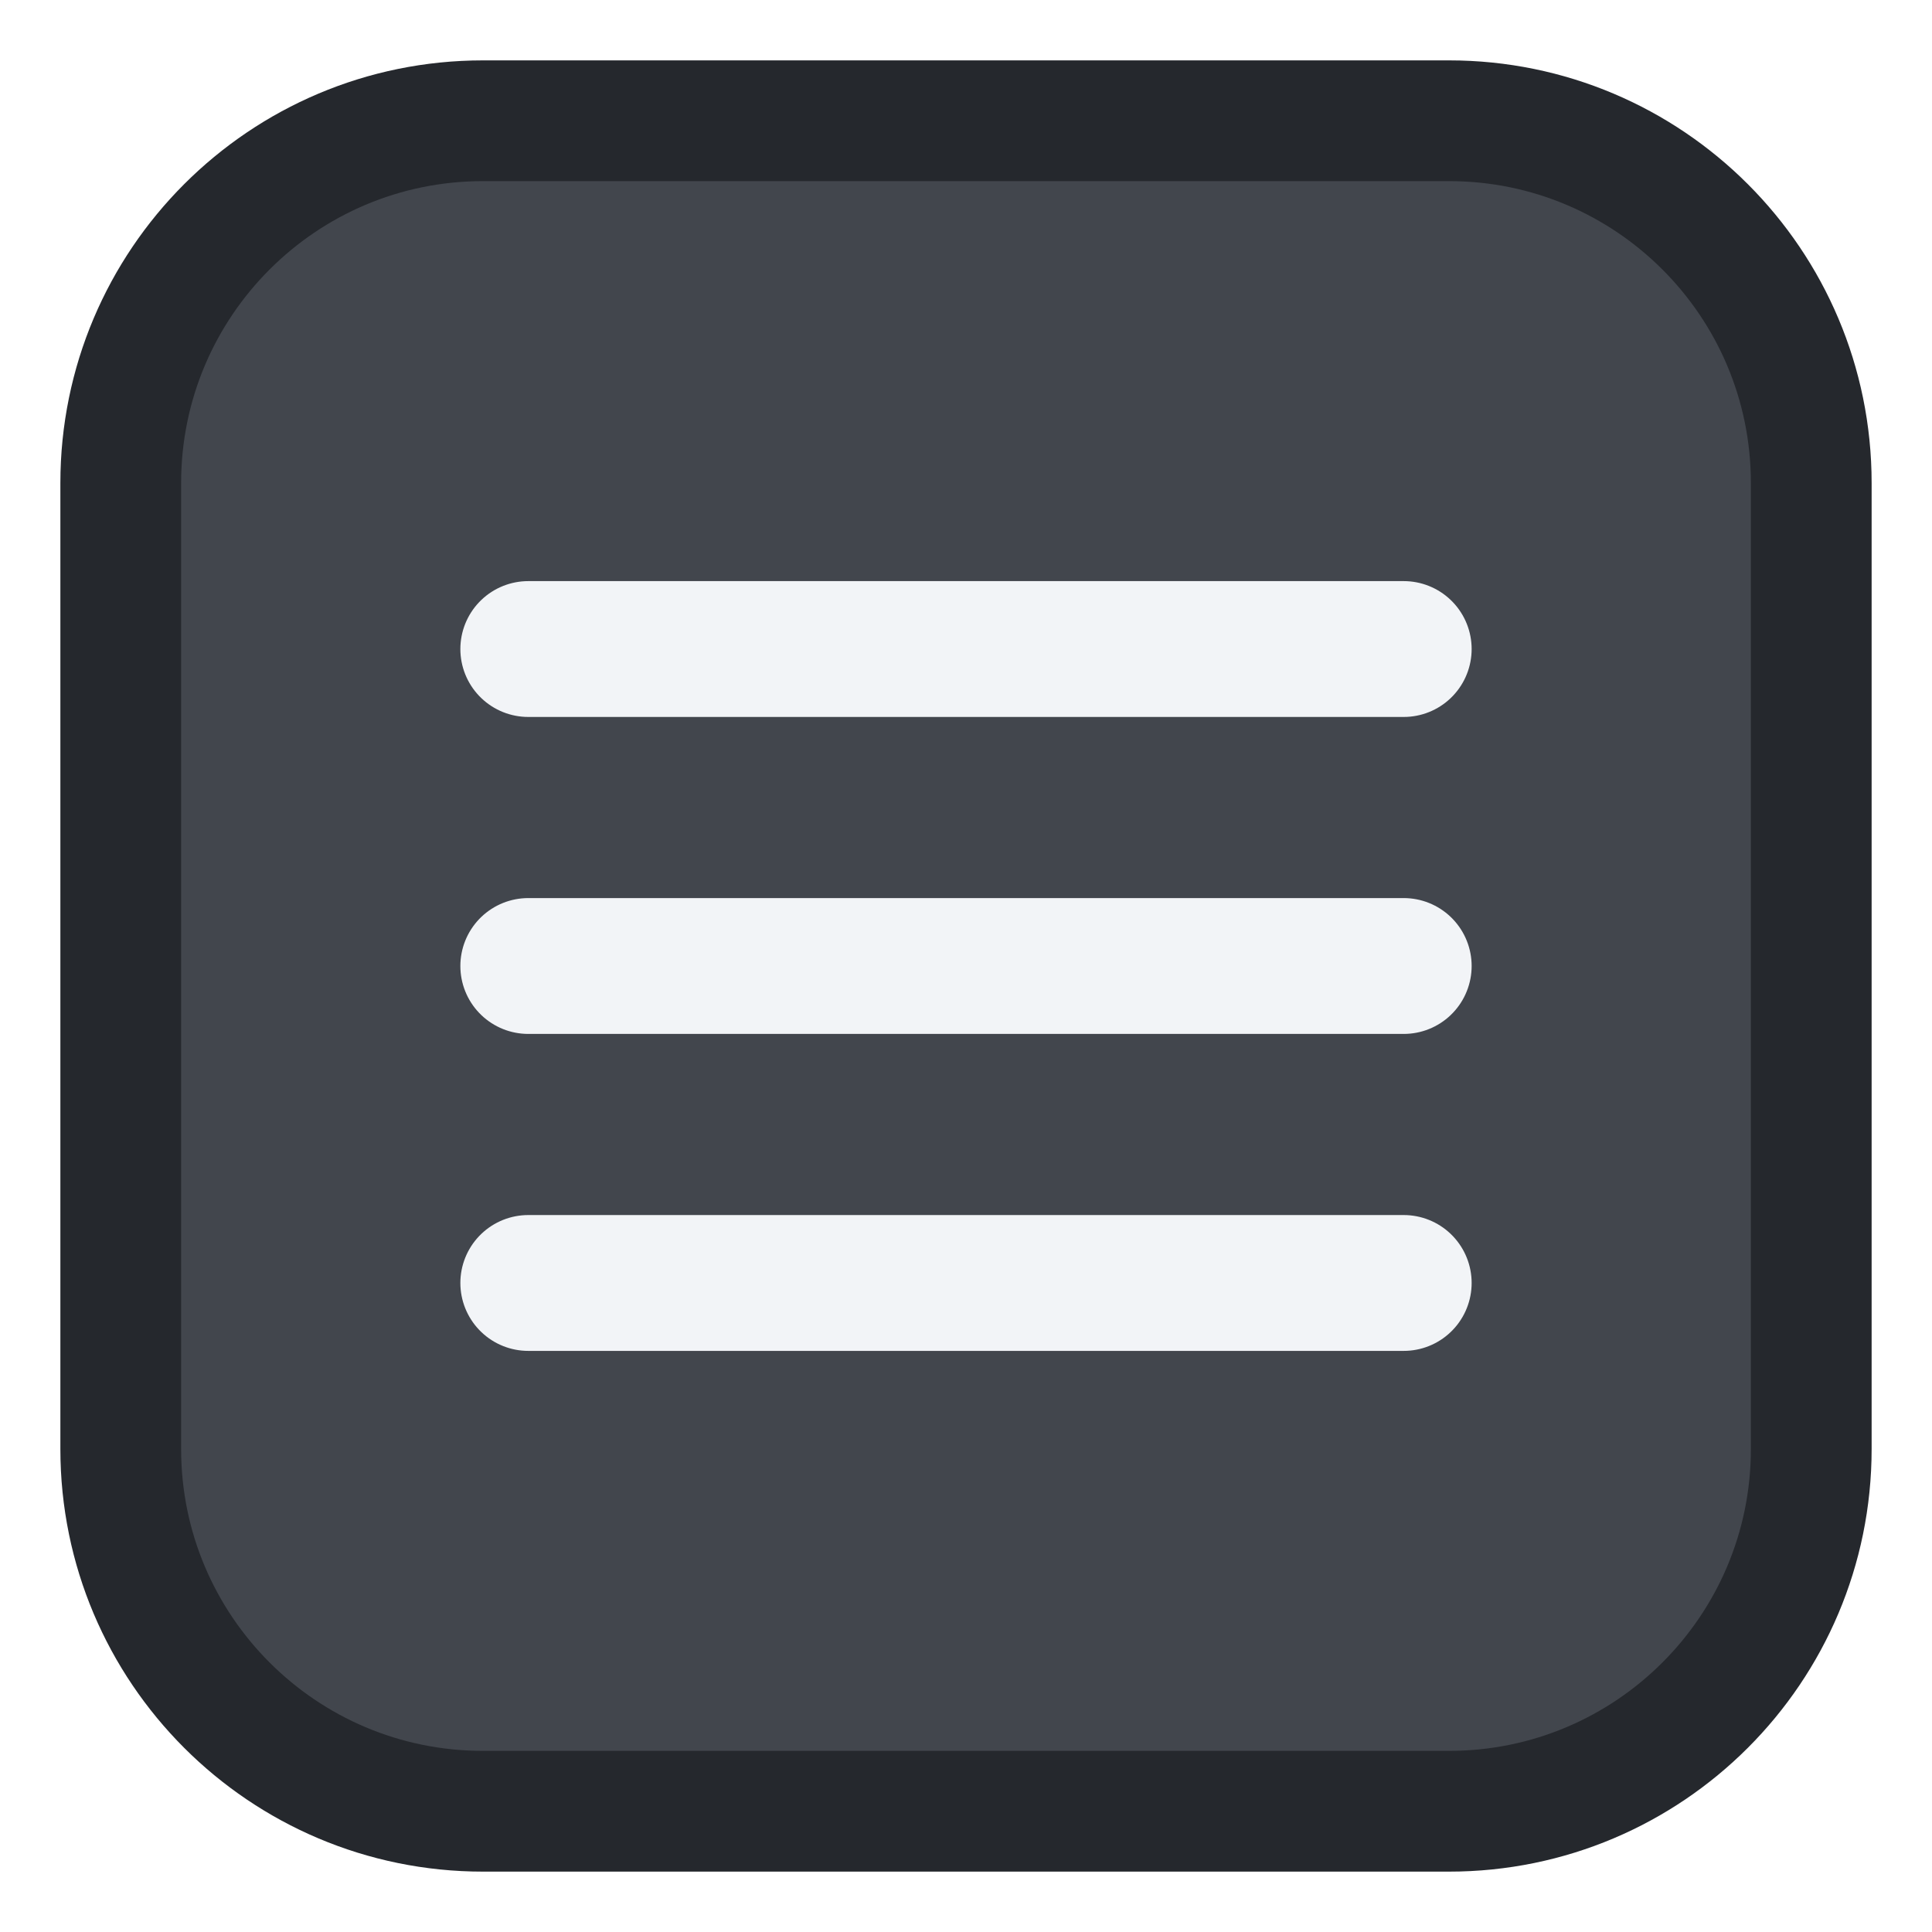
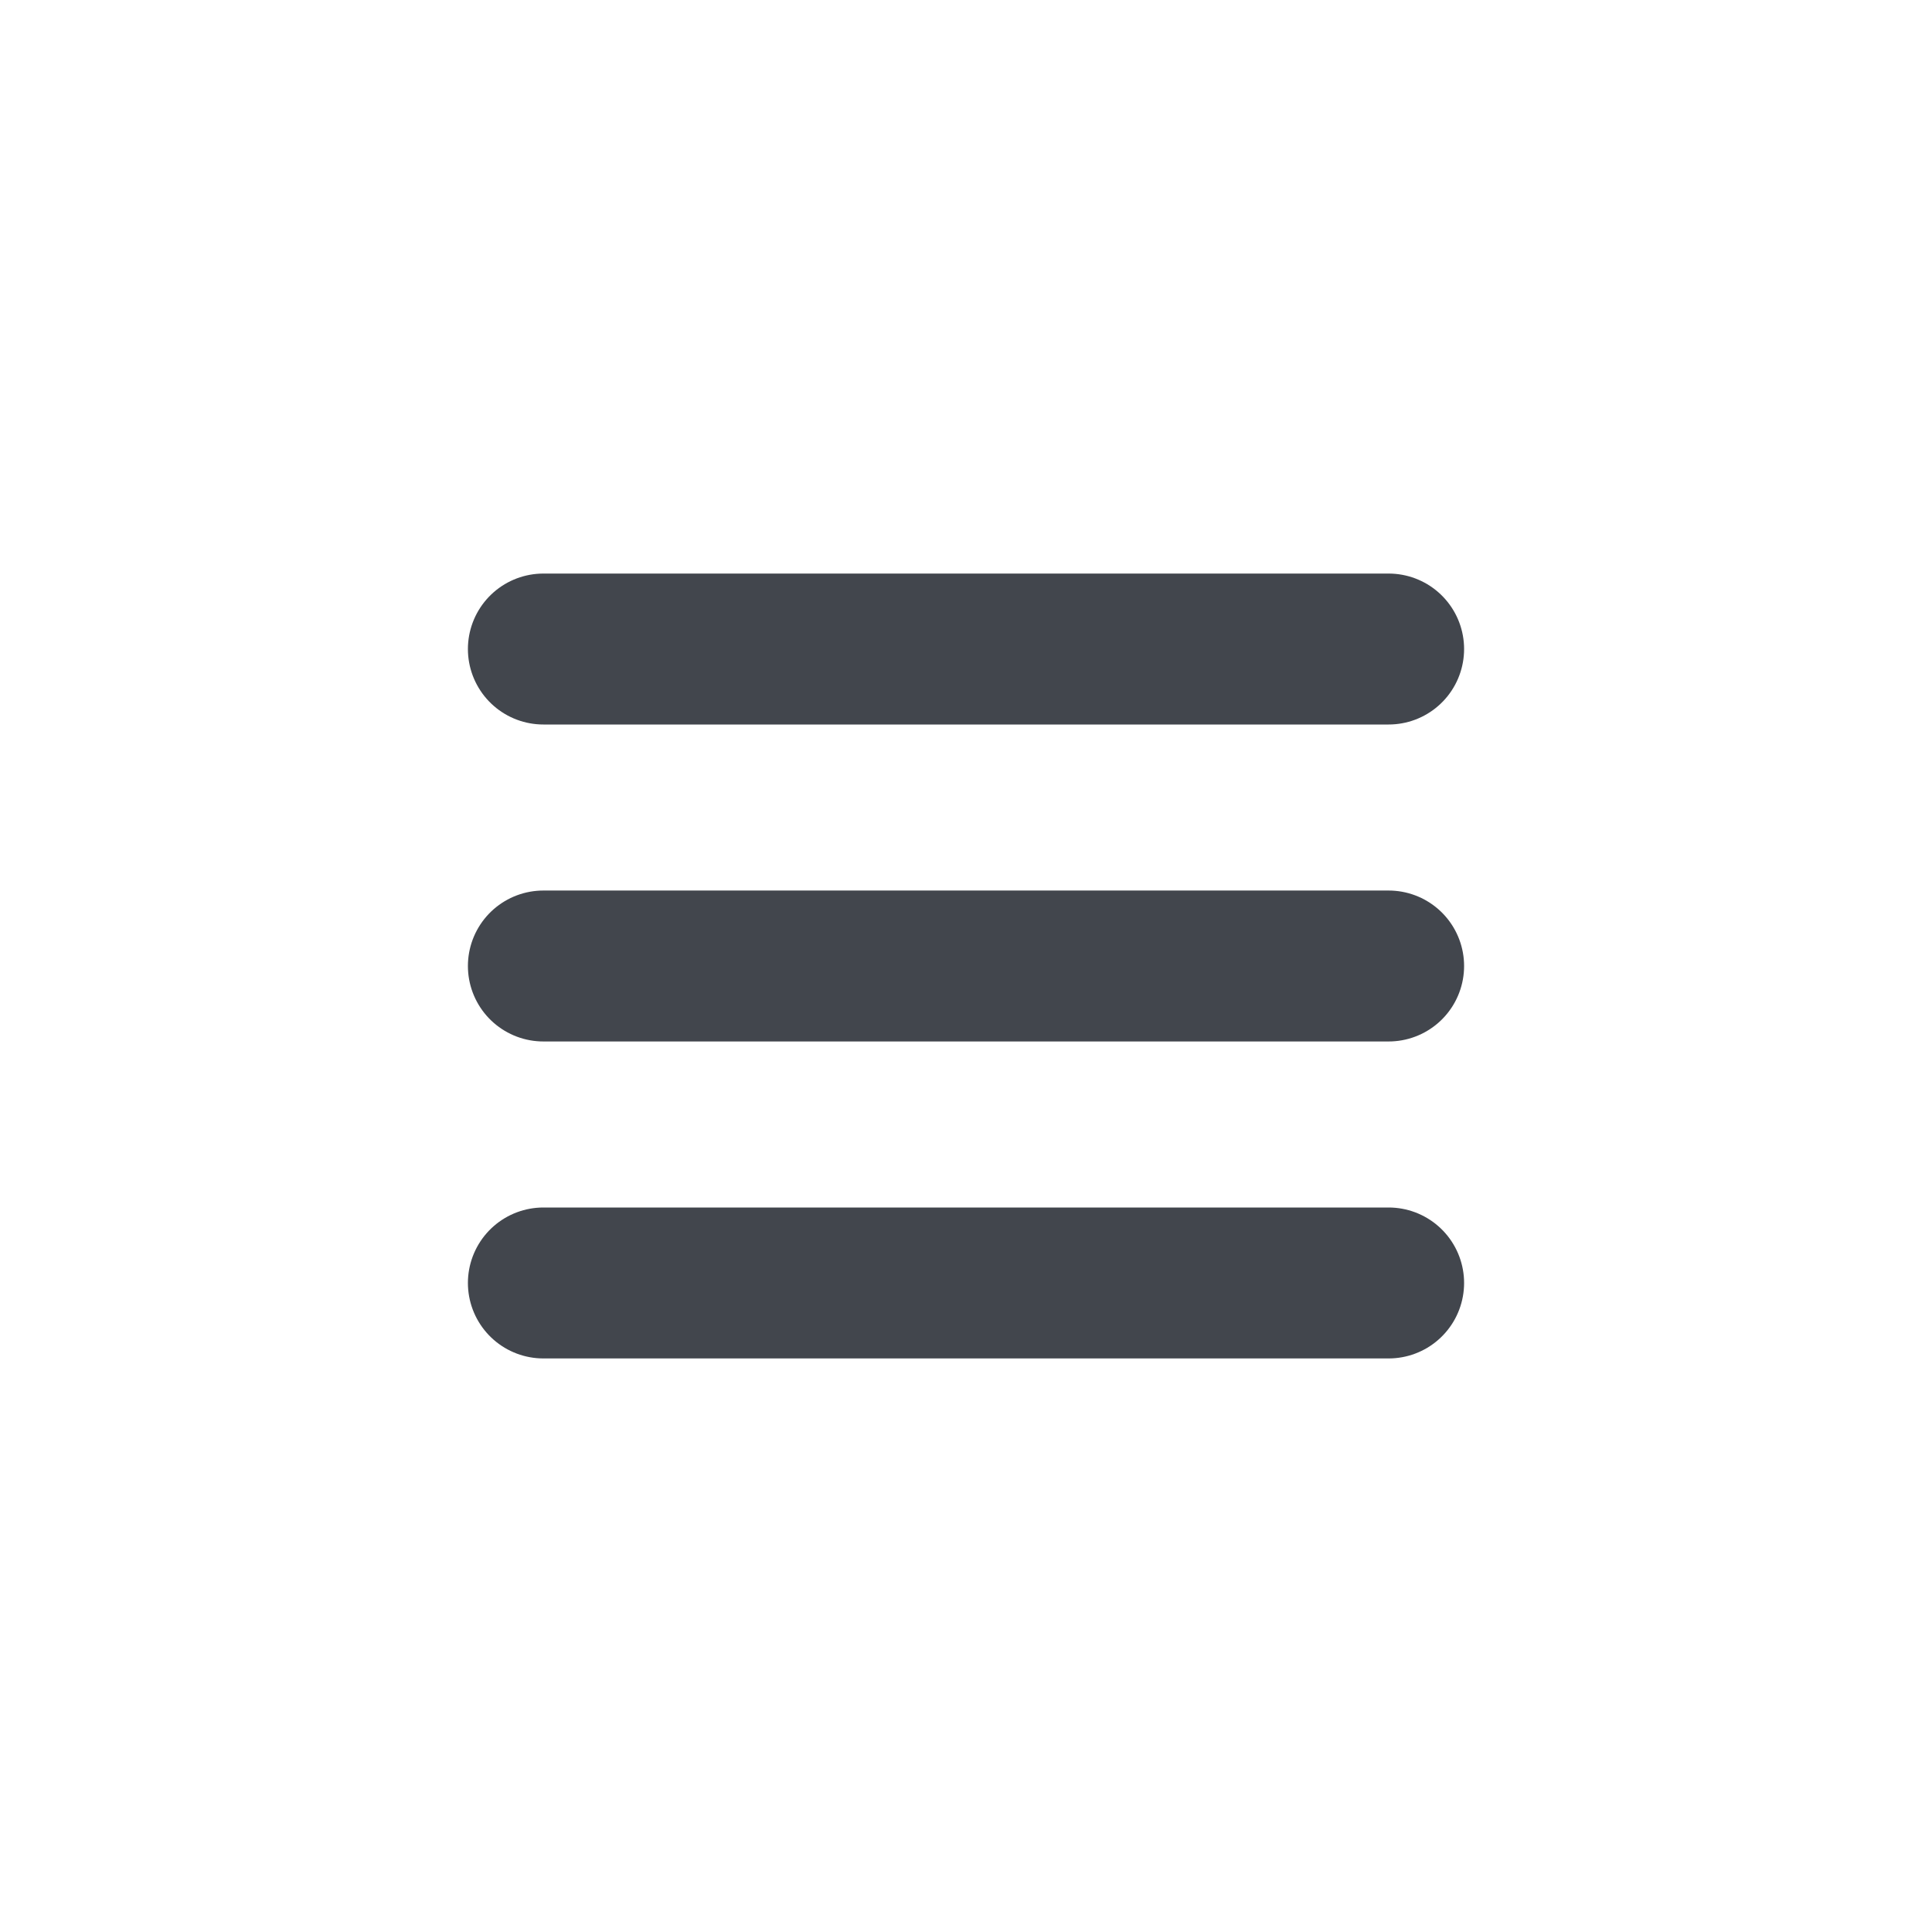
<svg xmlns="http://www.w3.org/2000/svg" width="128" height="128" viewBox="0 0 128 128">
-   <rect x="8" y="8" width="112" height="112" rx="24" fill="#42464d" stroke="#25282d" stroke-width="8" />
-   <path d="M35 43 H93 M35 64 H93 M35 85 H93" stroke="#f2f4f7" stroke-width="9" stroke-linecap="round" />
+   <path d="M36 43 H92 M36 64 H92 M36 85 H92" stroke="#42464d" stroke-width="10" stroke-linecap="round" />
</svg>
